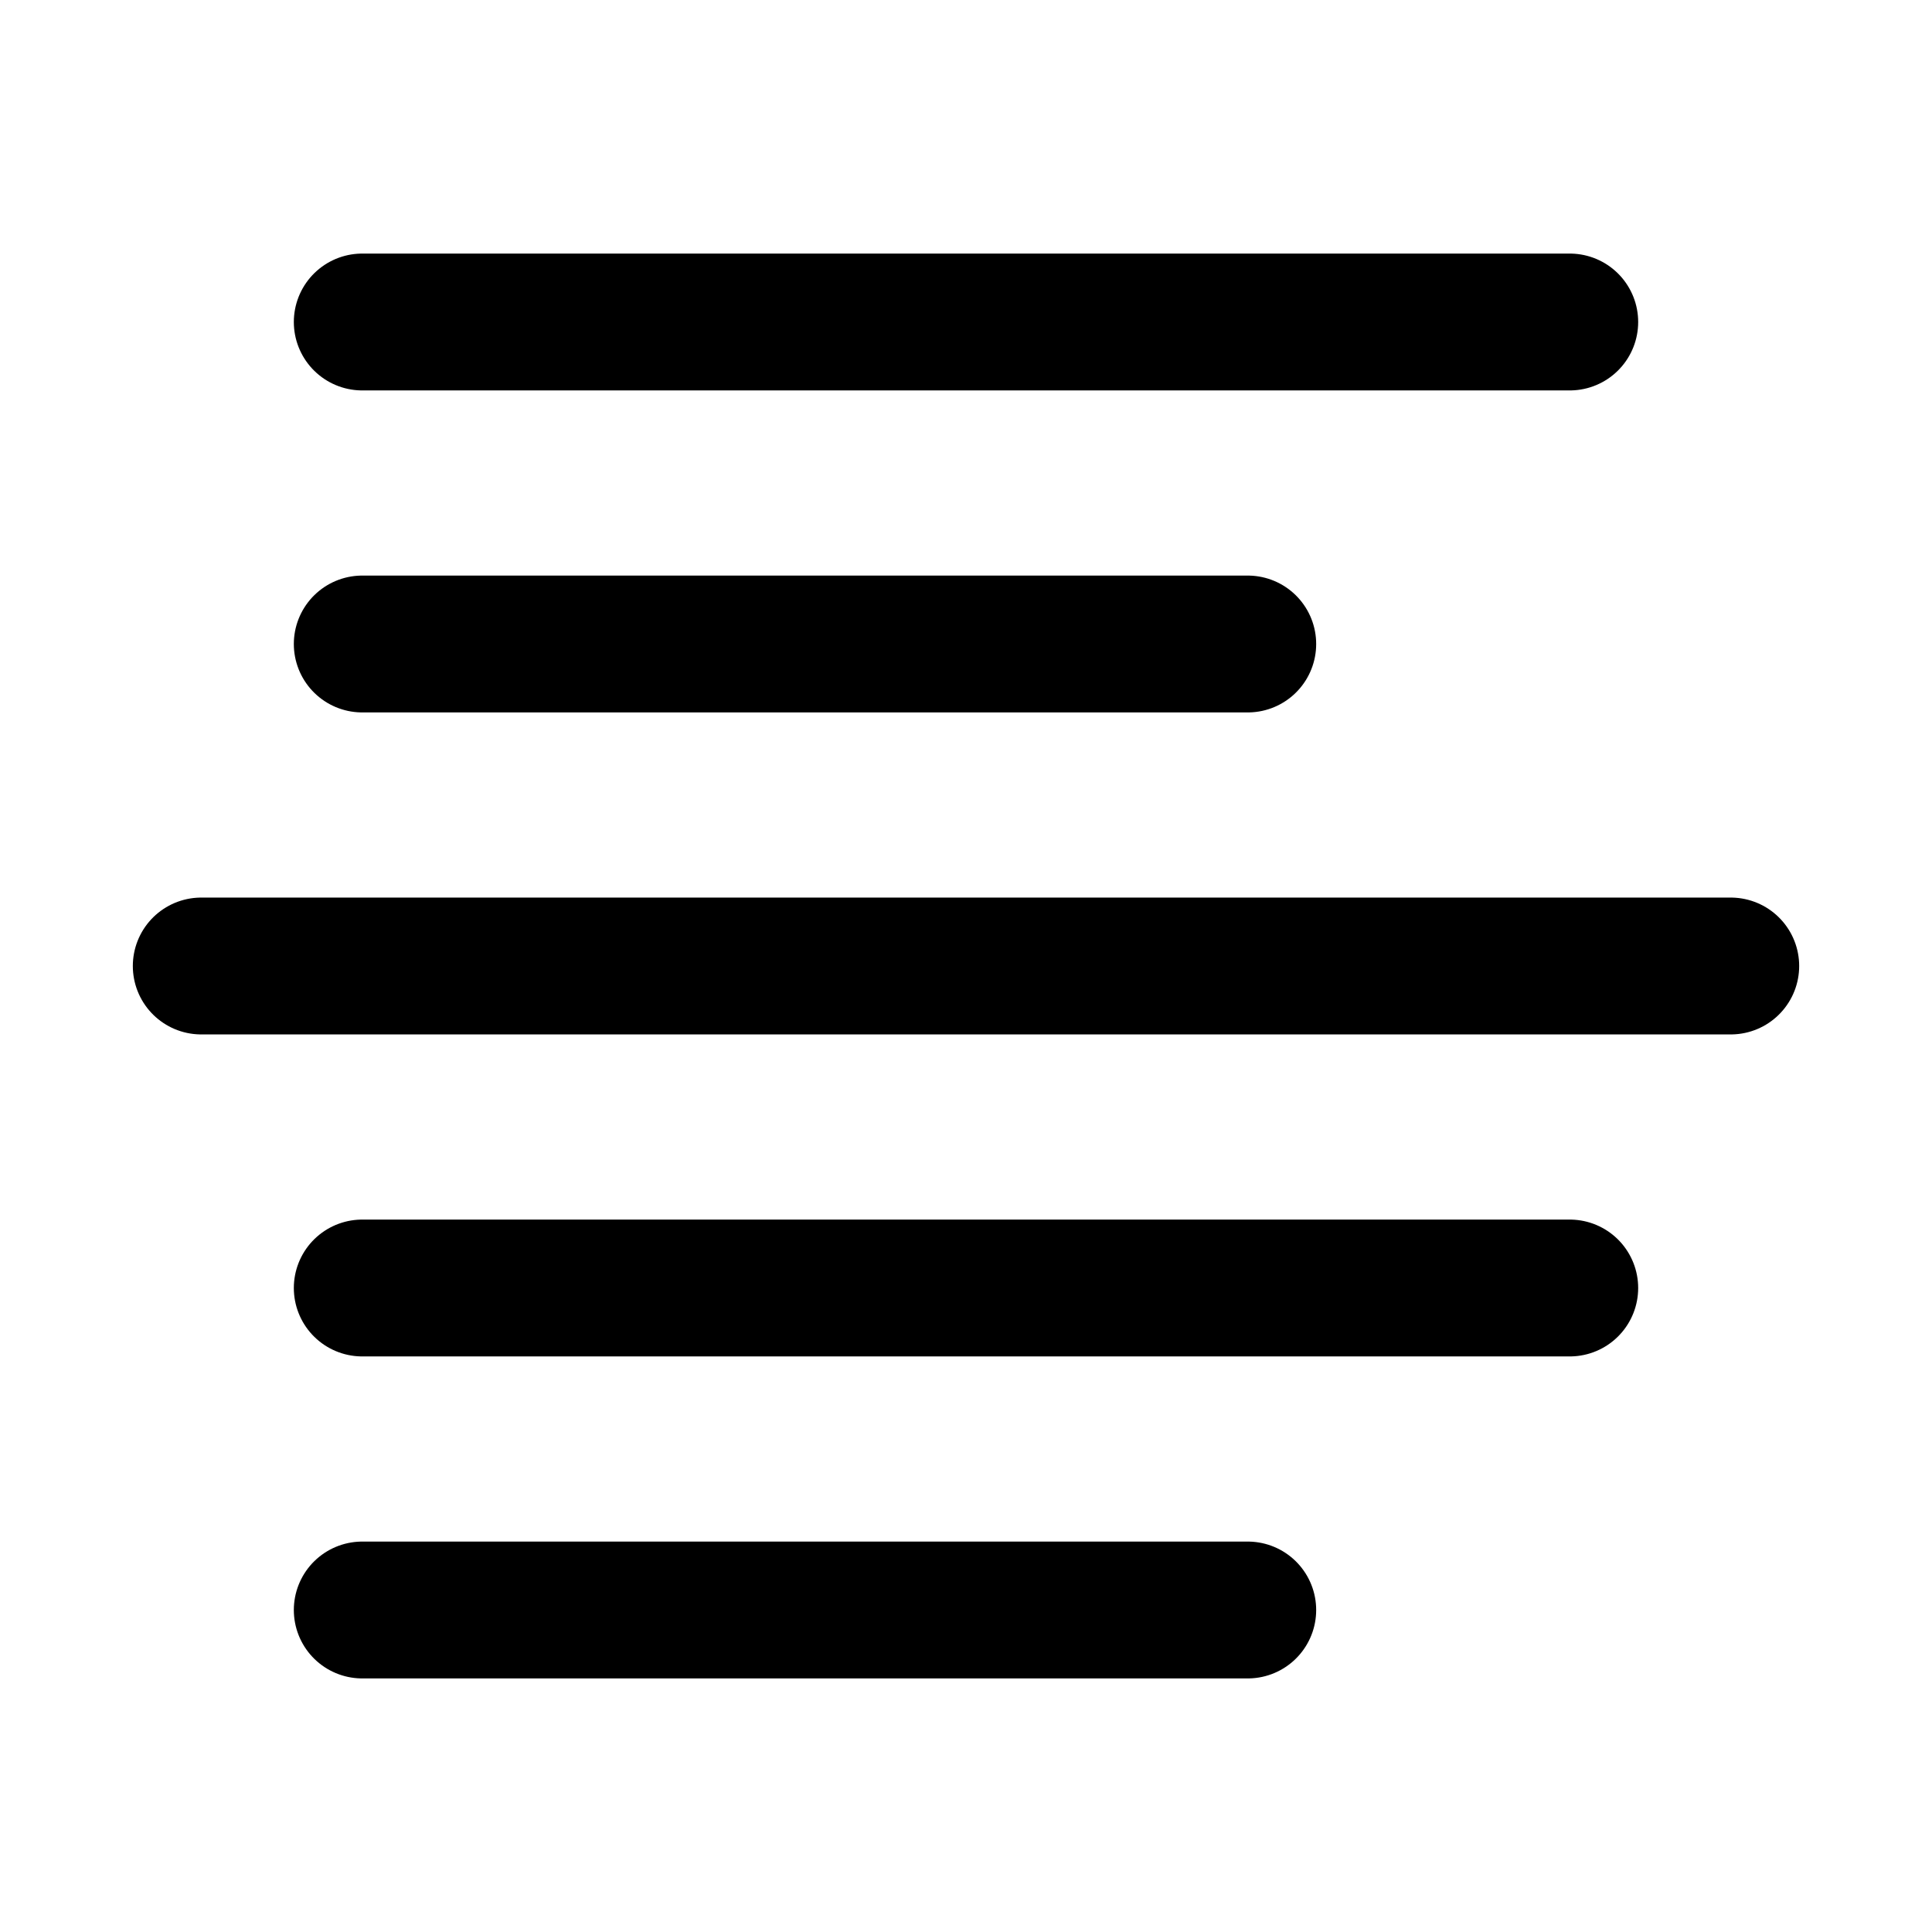
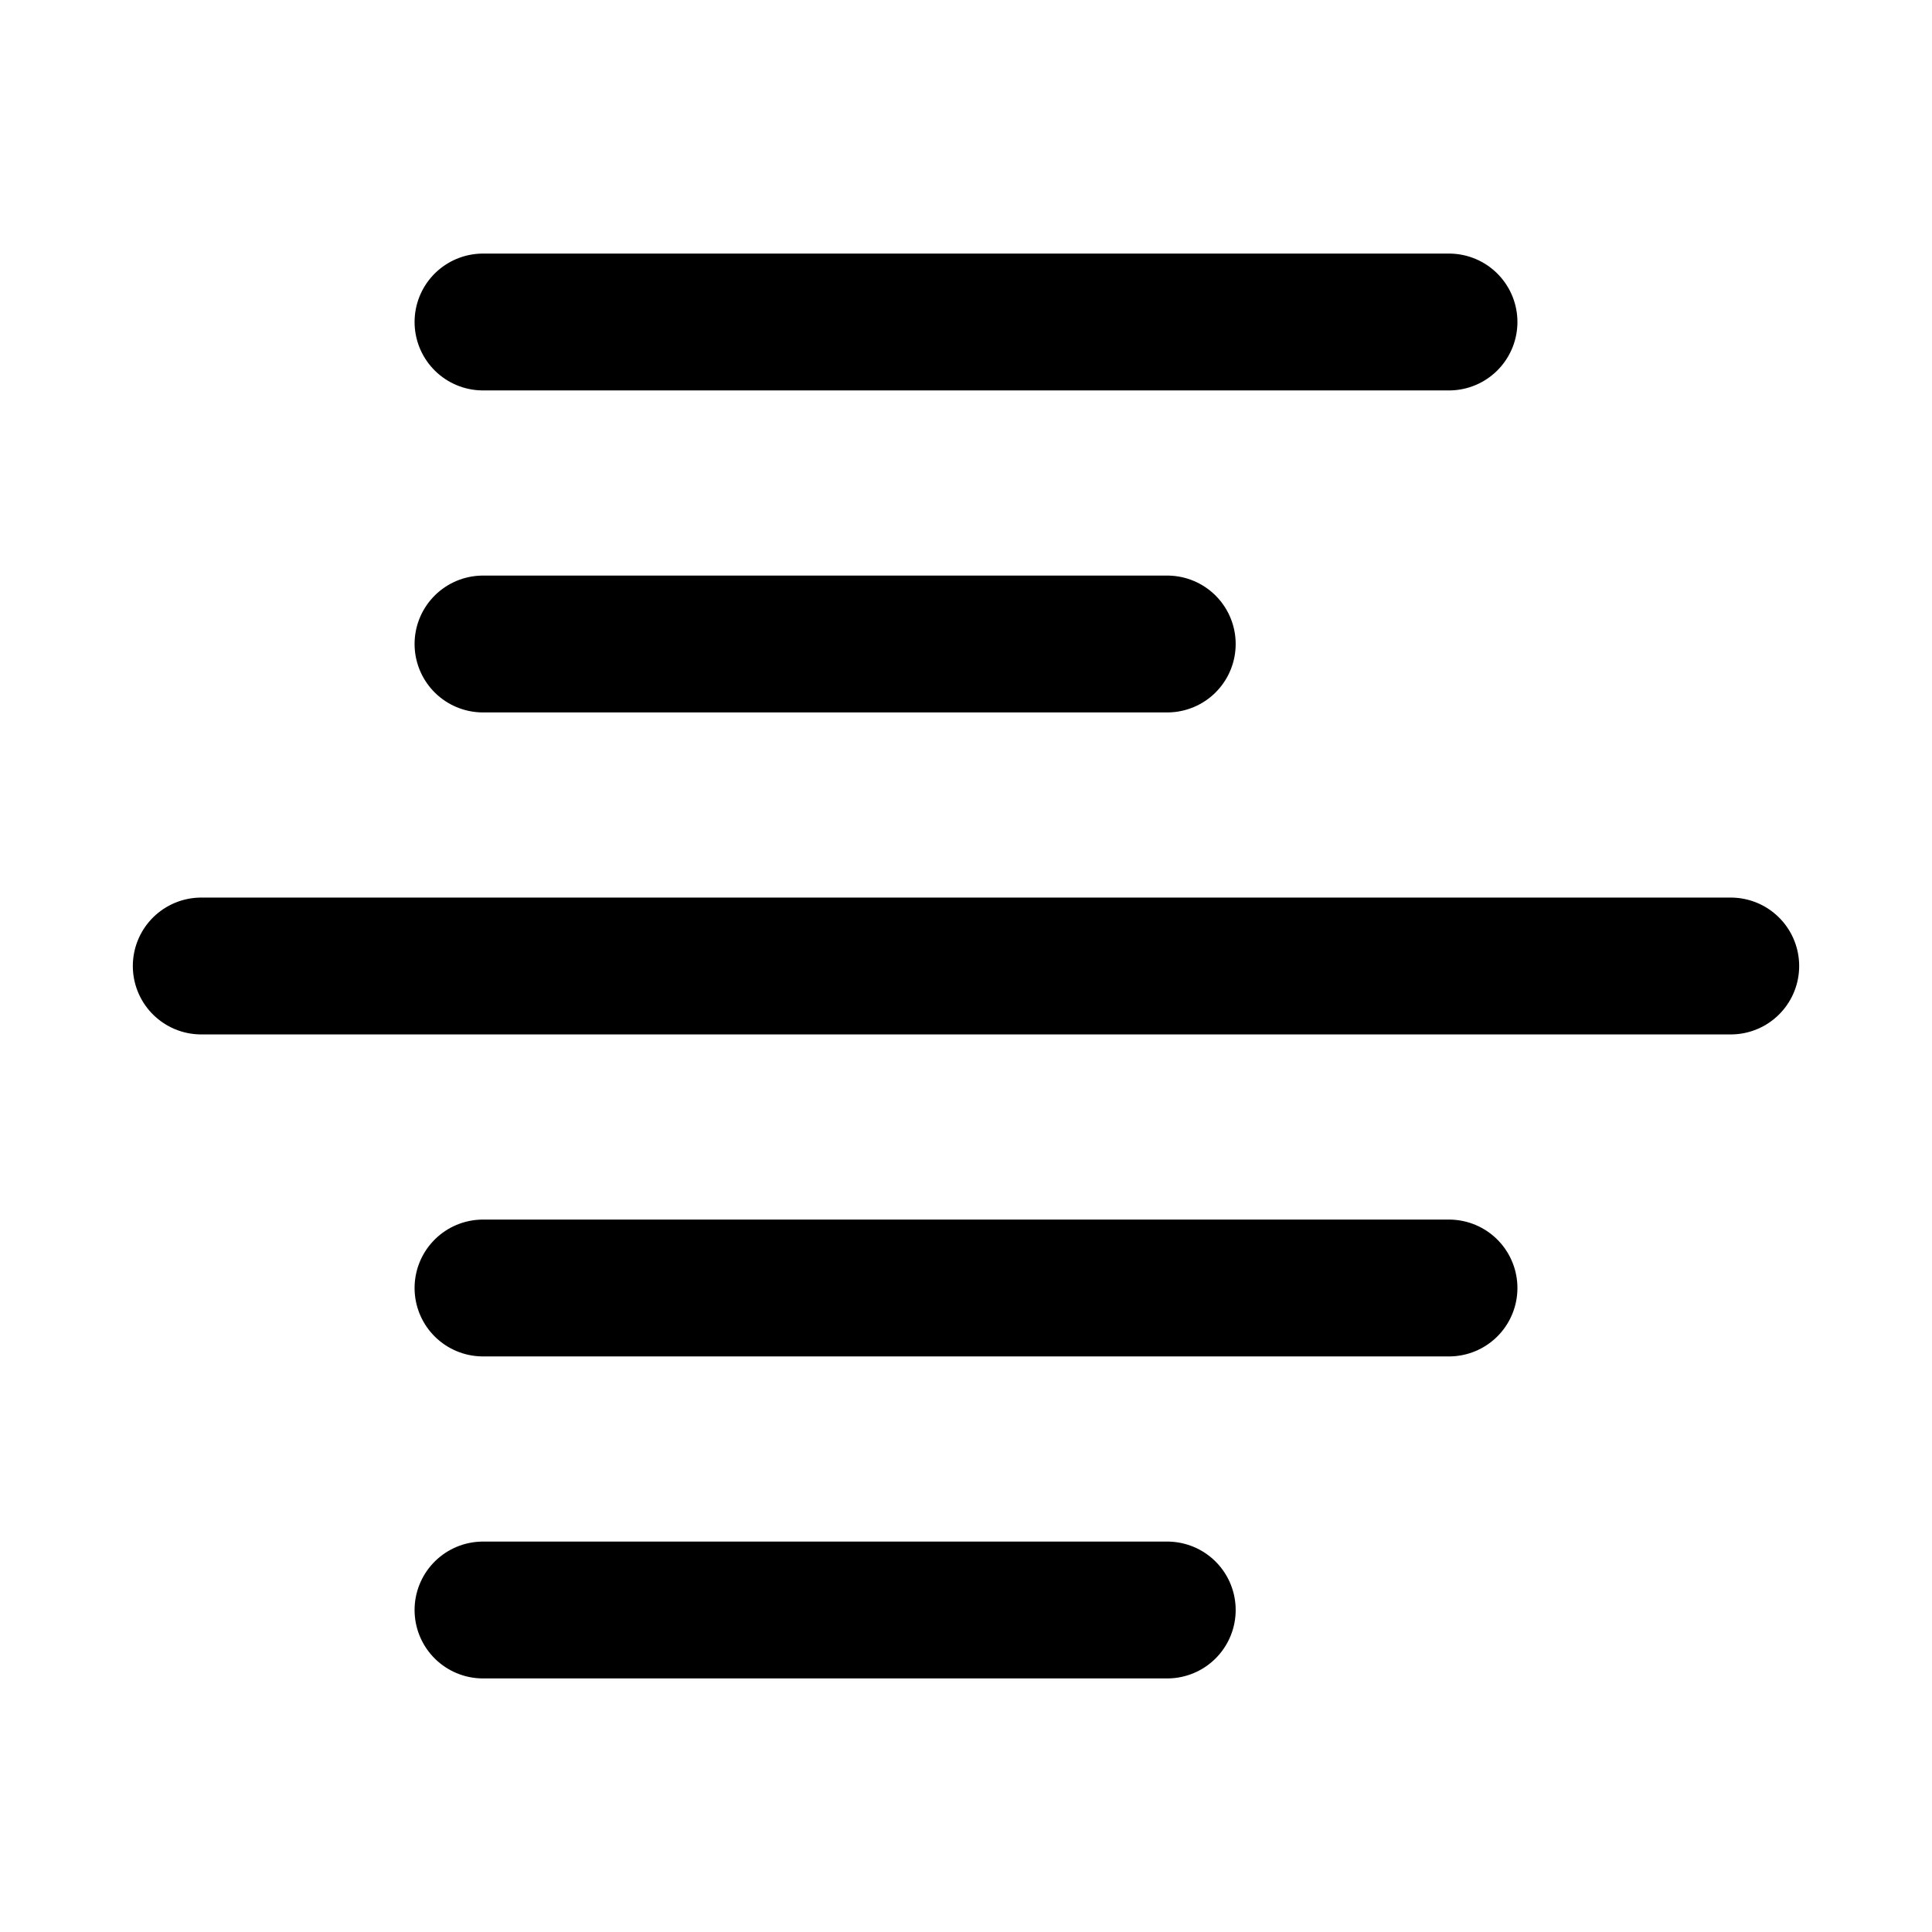
<svg xmlns="http://www.w3.org/2000/svg" viewBox="0 0 24 24" width="24" height="24">
  <g fill="none" stroke="#000000" stroke-width="1.7" stroke-linecap="round" stroke-linejoin="round">
-     <path d="M4.5 4h15" />
-     <path d="M4.5 8h11" />
+     <path d="M6 4h12" />
+     <path d="M6 8h8.5" />
    <path d="M2.5 12h19" />
-     <path d="M4.5 16h15" />
-     <path d="M4.5 20h11" />
+     <path d="M6 16h12" />
+     <path d="M6 20h8.5" />
  </g>
</svg>
